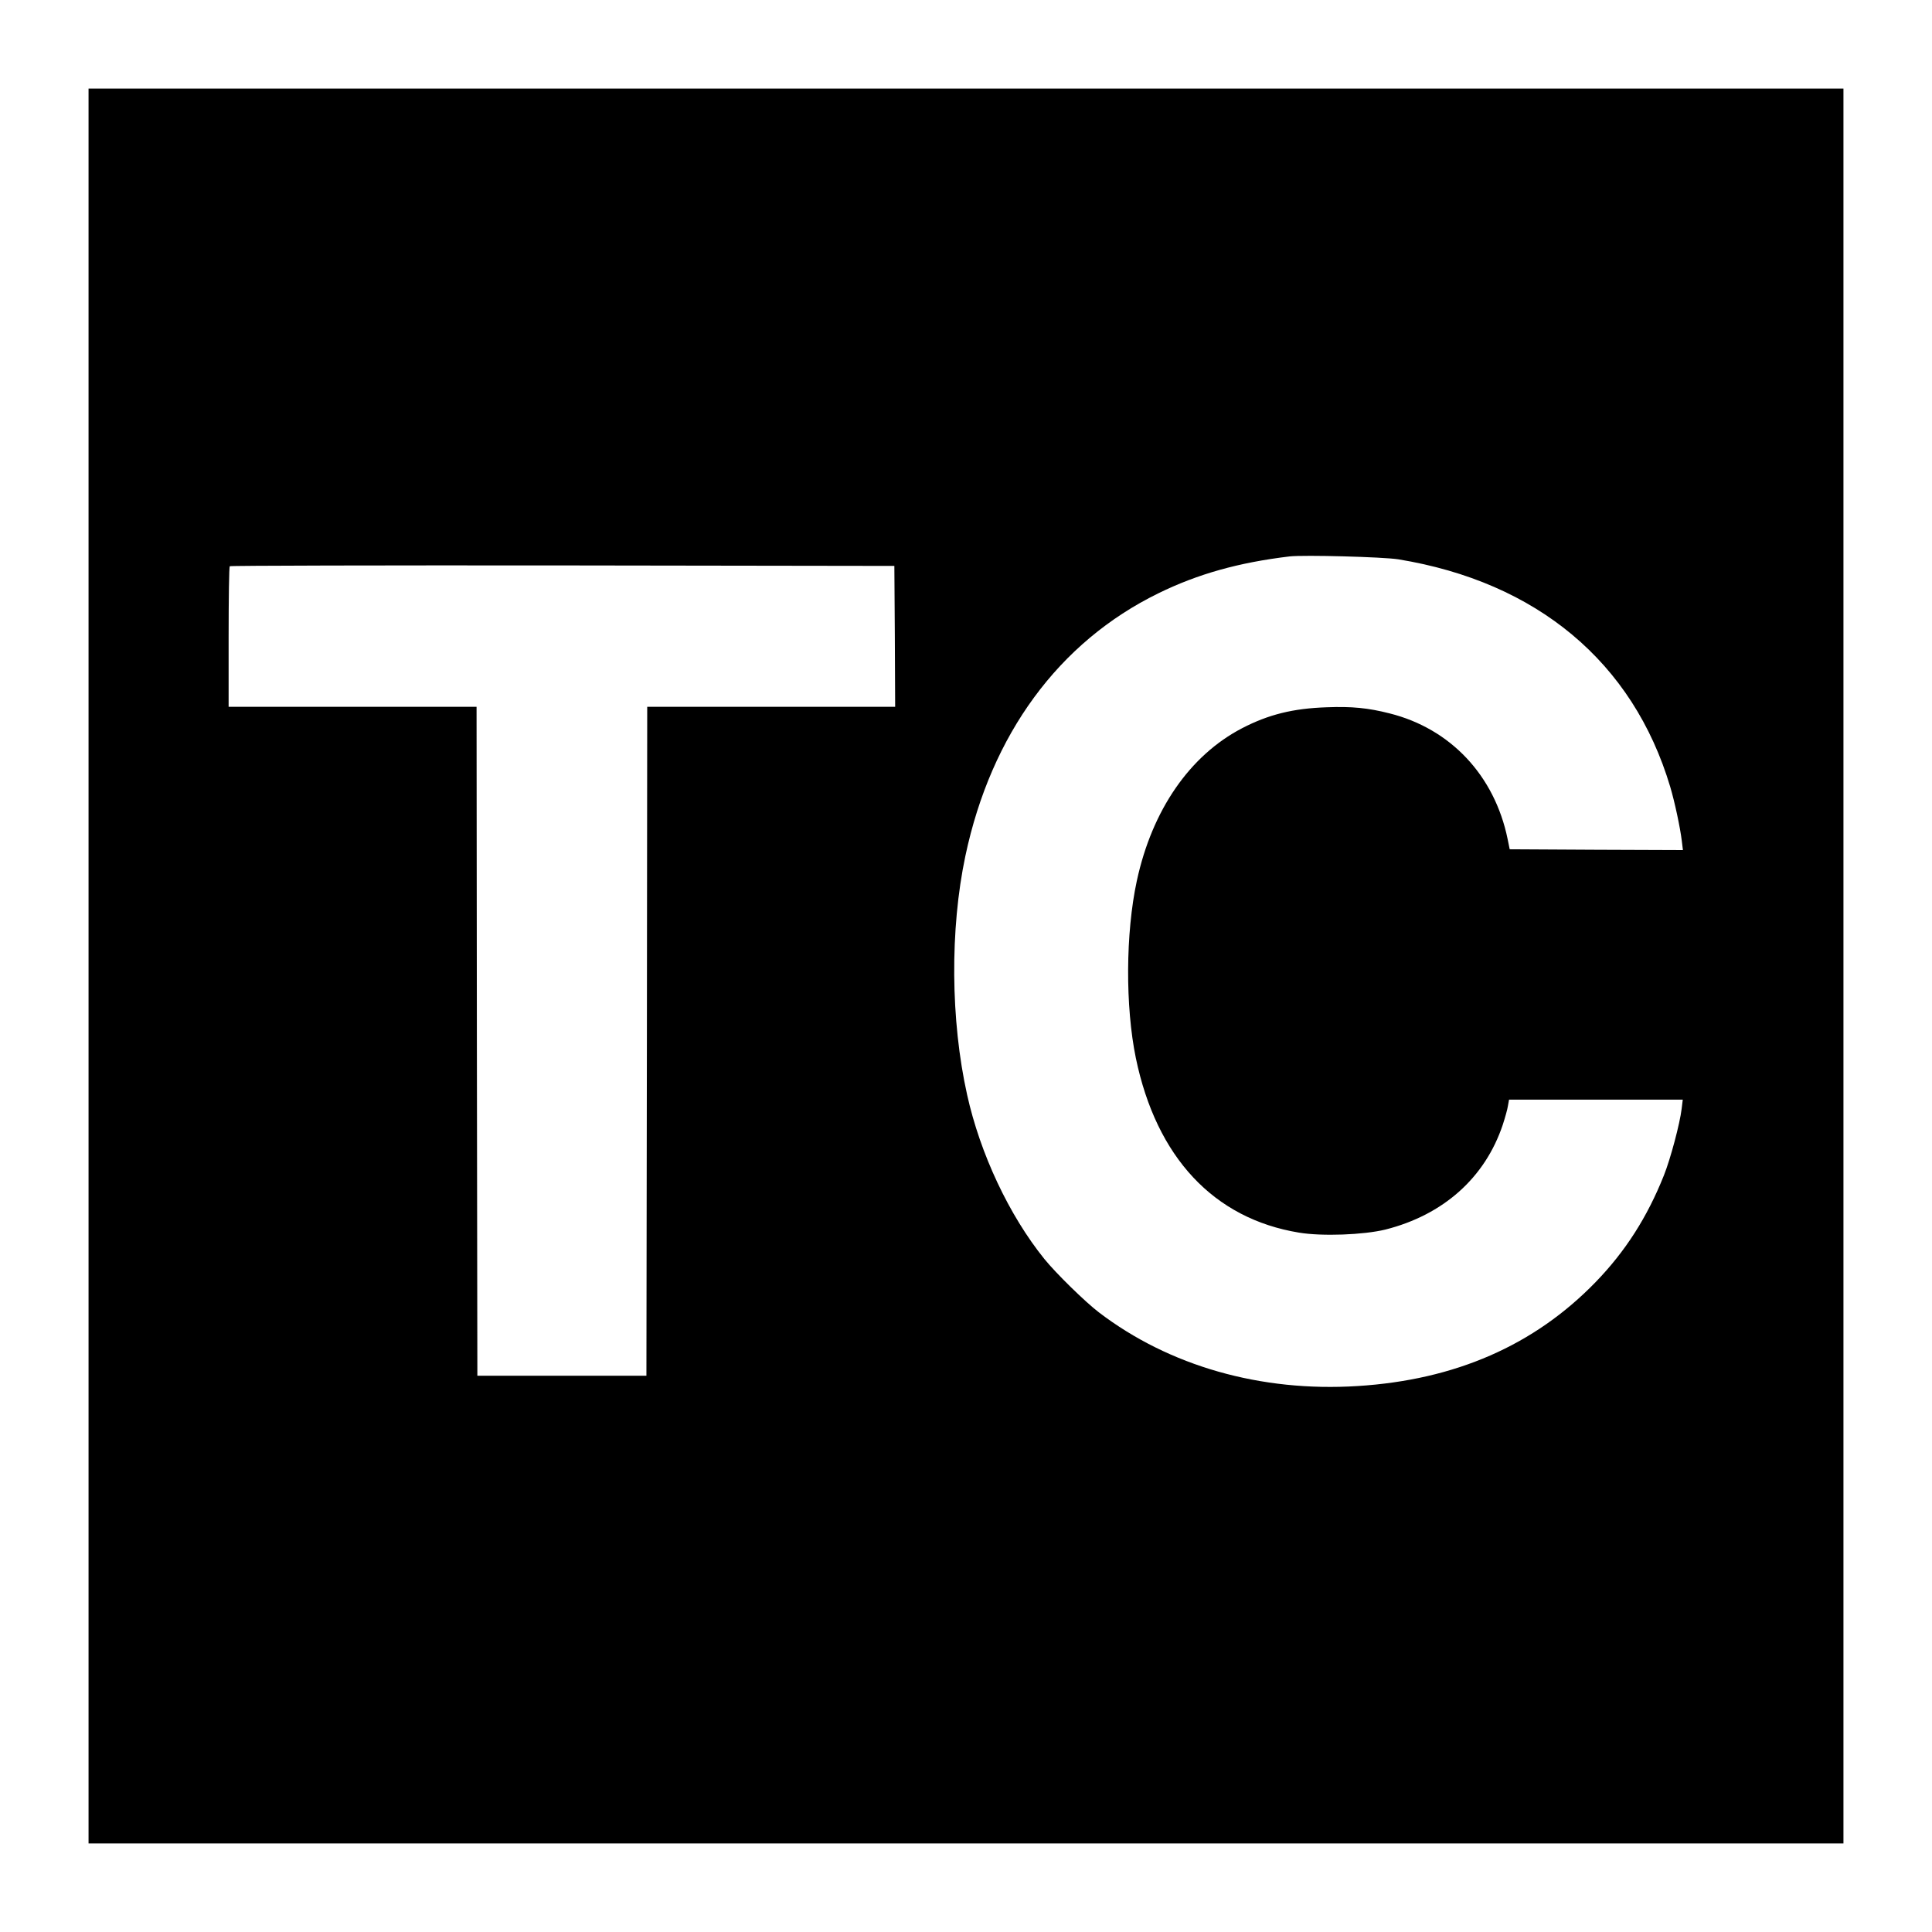
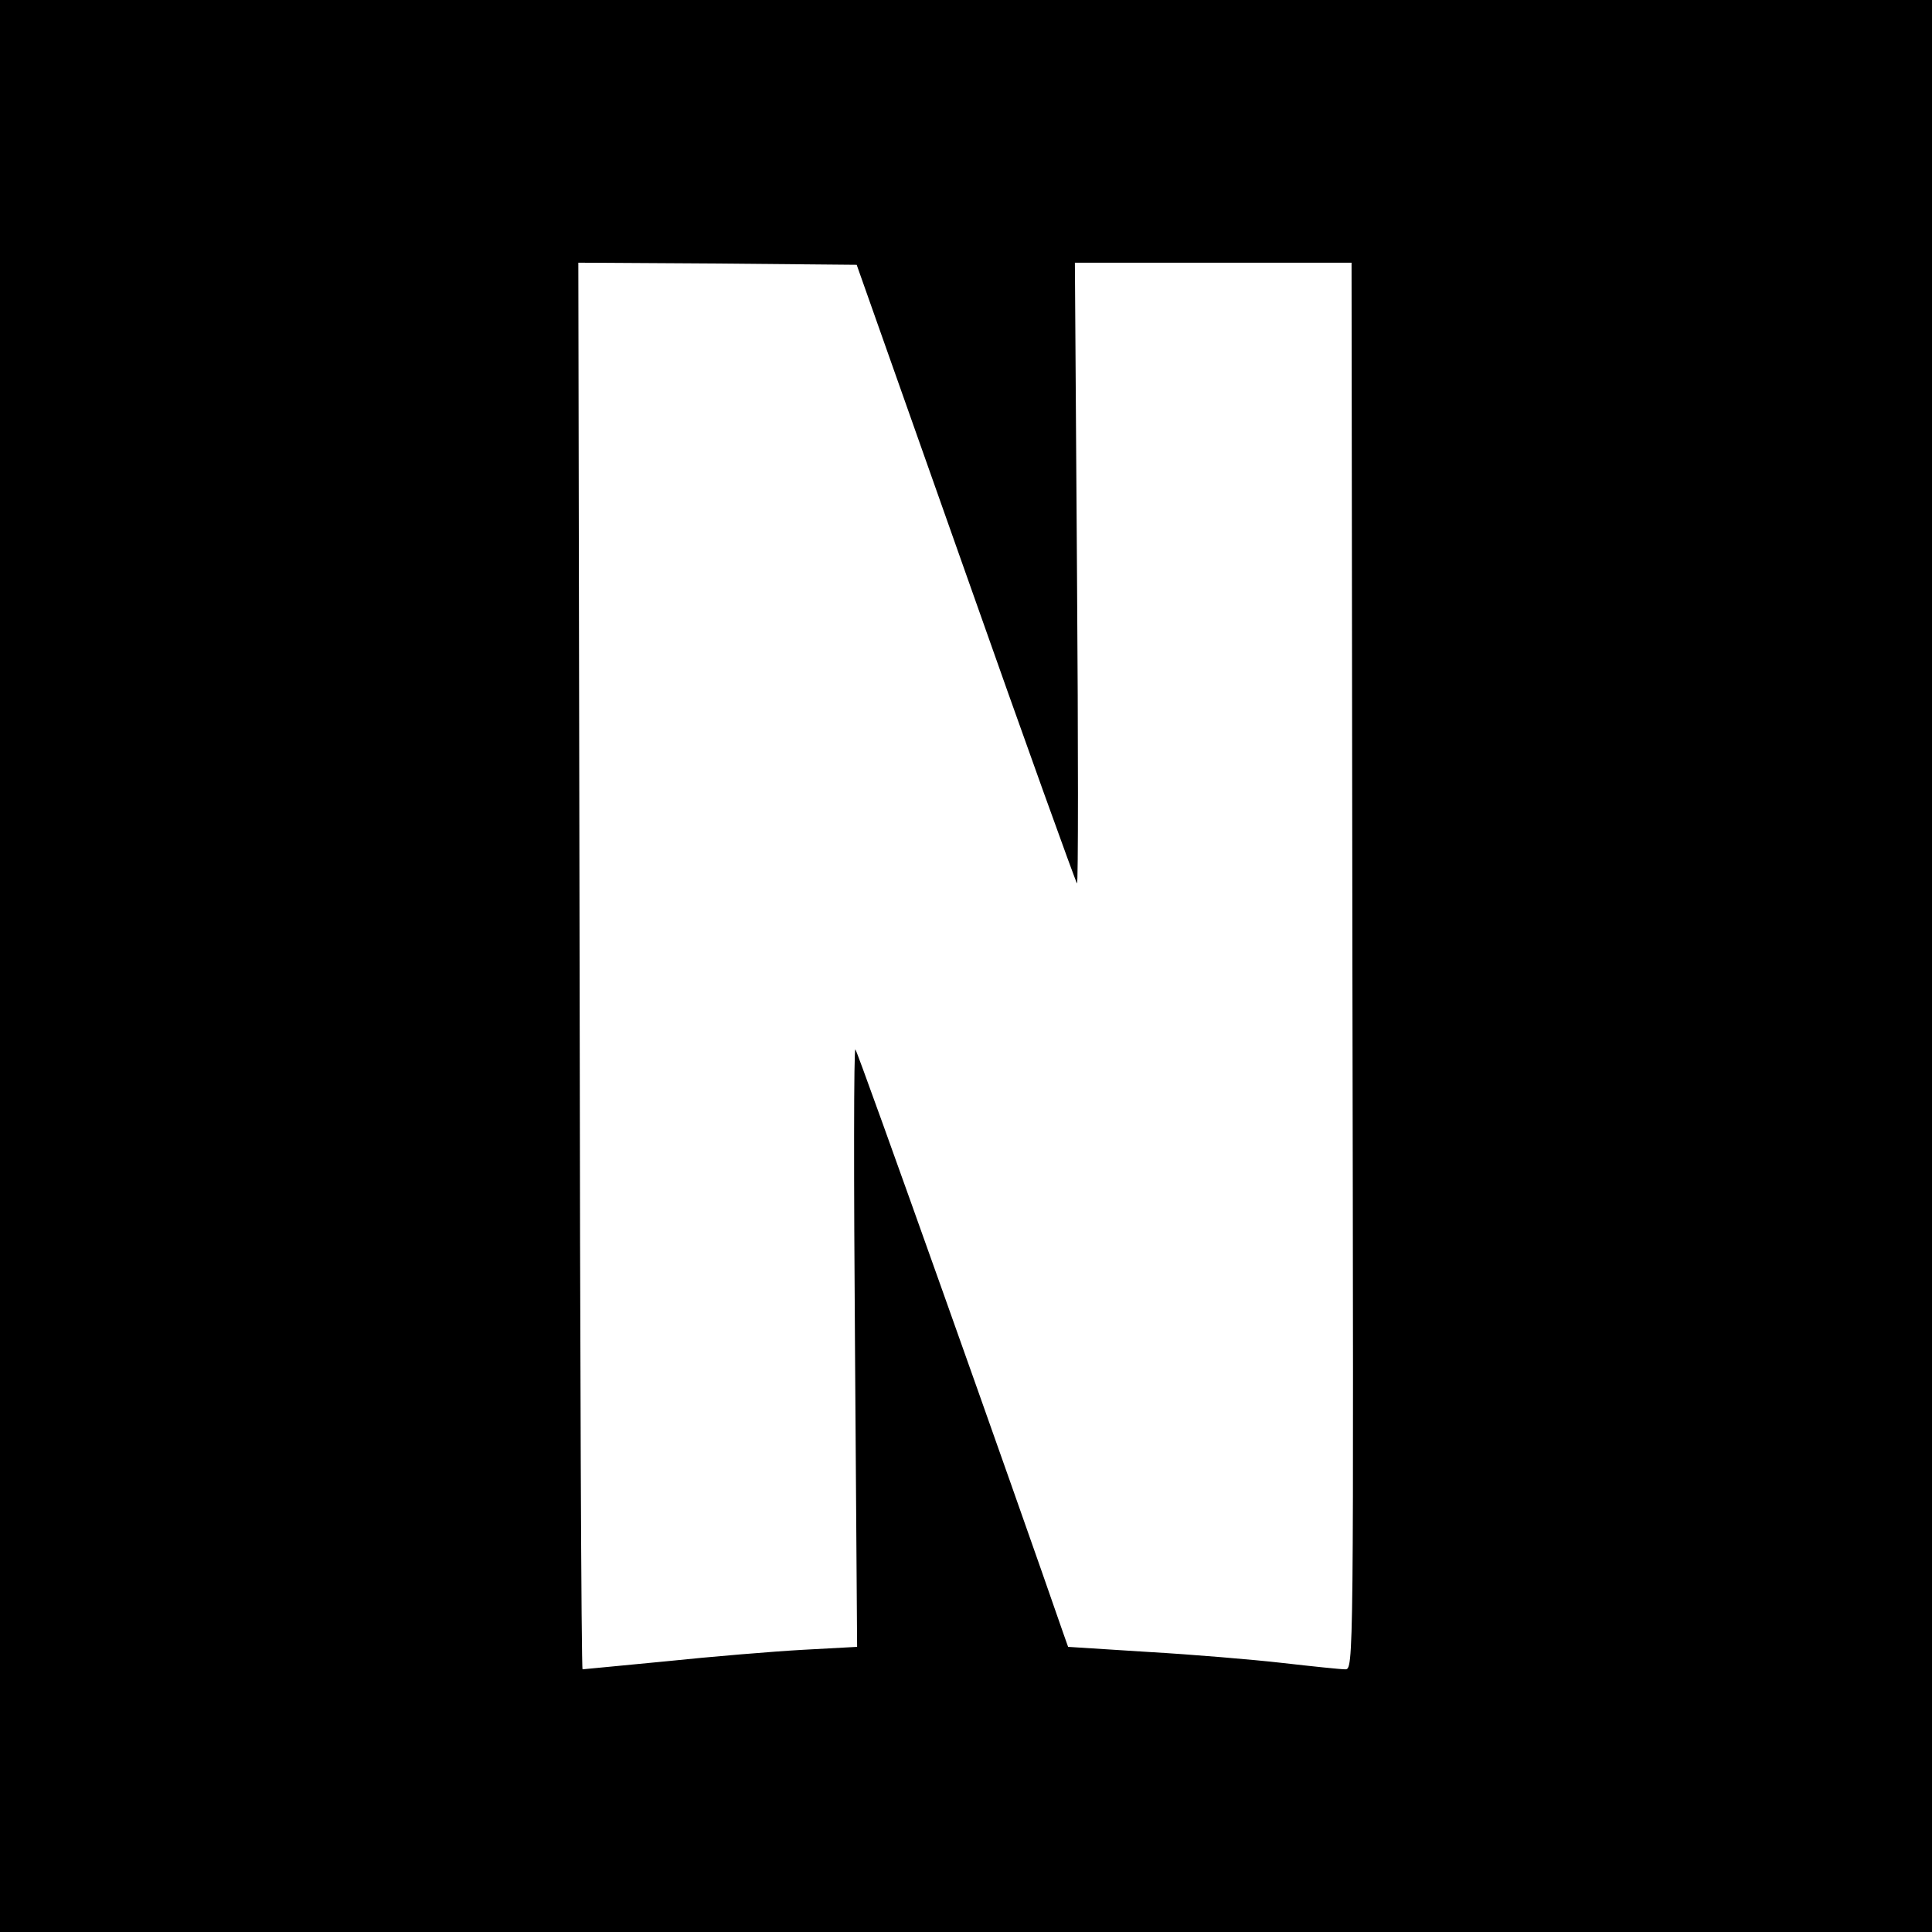
- <svg xmlns="http://www.w3.org/2000/svg" version="1.0" width="1200pt" height="1200pt" viewBox="0 0 1200 1200" preserveAspectRatio="xMidYMid meet">
-   <g transform="translate(0,1200) scale(0.1,-0.1)" fill="#000000" stroke="none">
-     <path d="M550 6000 l0 -5450 5450 0 5450 0 0 5450 0 5450 -5450 0 -5450 0 0 -5450z m8135 2526 c862 -141 1458 -639 1689 -1413 28 -94 62 -253 72 -336 l7 -57 -538 2 -538 3 -13 64 c-81 394 -354 685 -733 780 -133 34 -235 44 -390 38 -210 -7 -362 -45 -526 -130 -325 -169 -559 -508 -654 -948 -70 -324 -72 -781 -6 -1101 128 -617 484 -997 1013 -1084 144 -24 402 -14 537 19 360 91 619 322 729 651 14 43 29 96 32 117 l7 39 539 0 540 0 -7 -57 c-11 -92 -69 -310 -110 -413 -103 -259 -239 -472 -424 -663 -381 -393 -872 -608 -1479 -646 -600 -38 -1170 124 -1607 458 -84 64 -266 242 -338 331 -219 271 -399 654 -480 1020 -103 463 -107 1028 -11 1483 160 756 580 1329 1199 1632 245 120 498 191 815 229 90 10 579 -3 675 -18z m-3127 -478 l2 -438 -770 0 -770 0 -2 -2077 -3 -2078 -525 0 -525 0 -3 2078 -2 2077 -770 0 -770 0 0 433 c0 239 3 437 7 440 3 4 934 6 2067 5 l2061 -3 3 -437z" />
+ <svg xmlns="http://www.w3.org/2000/svg" version="1.0" width="456pt" height="456pt" viewBox="0 0 456 456" preserveAspectRatio="xMidYMid meet">
+   <g transform="translate(0,456) scale(0.1,-0.1)" fill="#000000" stroke="none">
+     <path d="M0 2280 l0 -2280 2280 0 2280 0 0 2280 0 2280 -2280 0 -2280 0 0 -2280z m2279 928 c141 -400 260 -730 263 -733 3 -3 3 325 0 730 l-5 735 326 0 327 0 2 -1660 c3 -1654 3 -1660 -17 -1660 -11 0 -78 7 -148 15 -70 8 -213 20 -317 26 l-189 12 -11 31 c-112 324 -485 1373 -491 1379 -4 5 -4 -310 -1 -701 l5 -709 -129 -7 c-71 -4 -216 -16 -321 -27 -106 -10 -195 -19 -198 -19 -3 0 -6 747 -7 1660 l-3 1660 328 -2 329 -3 257 -727z" />
  </g>
</svg>
